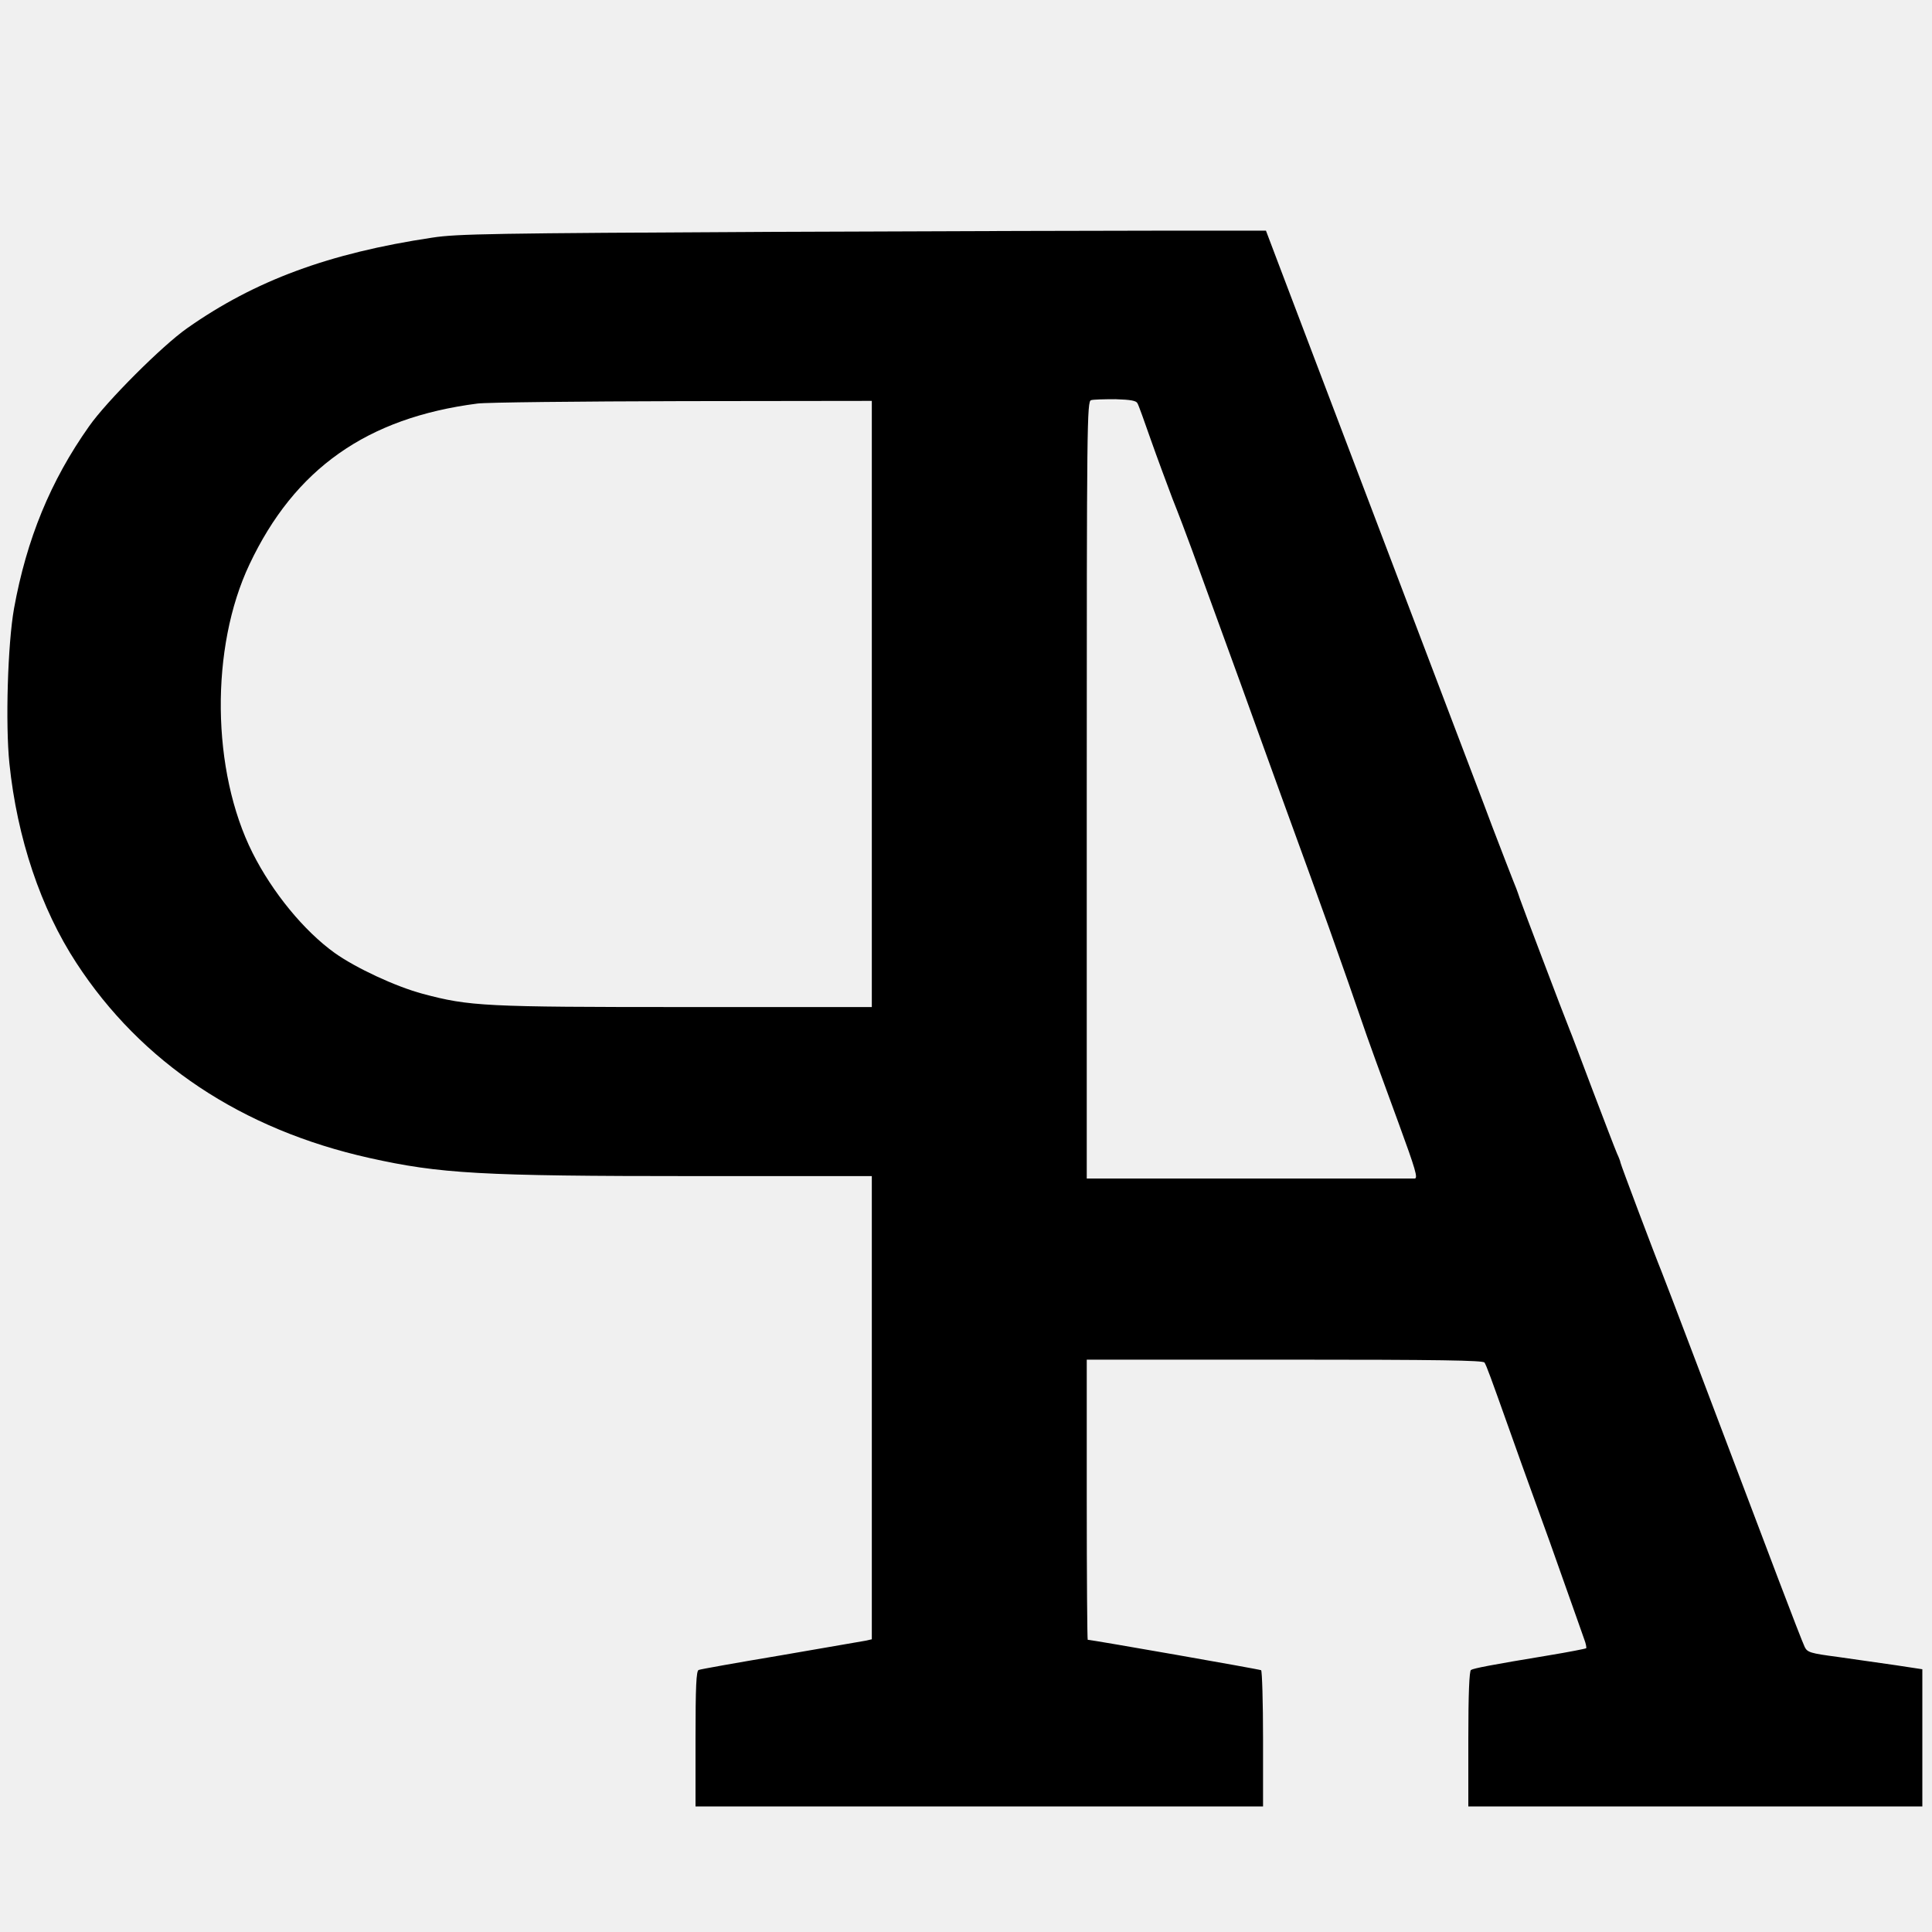
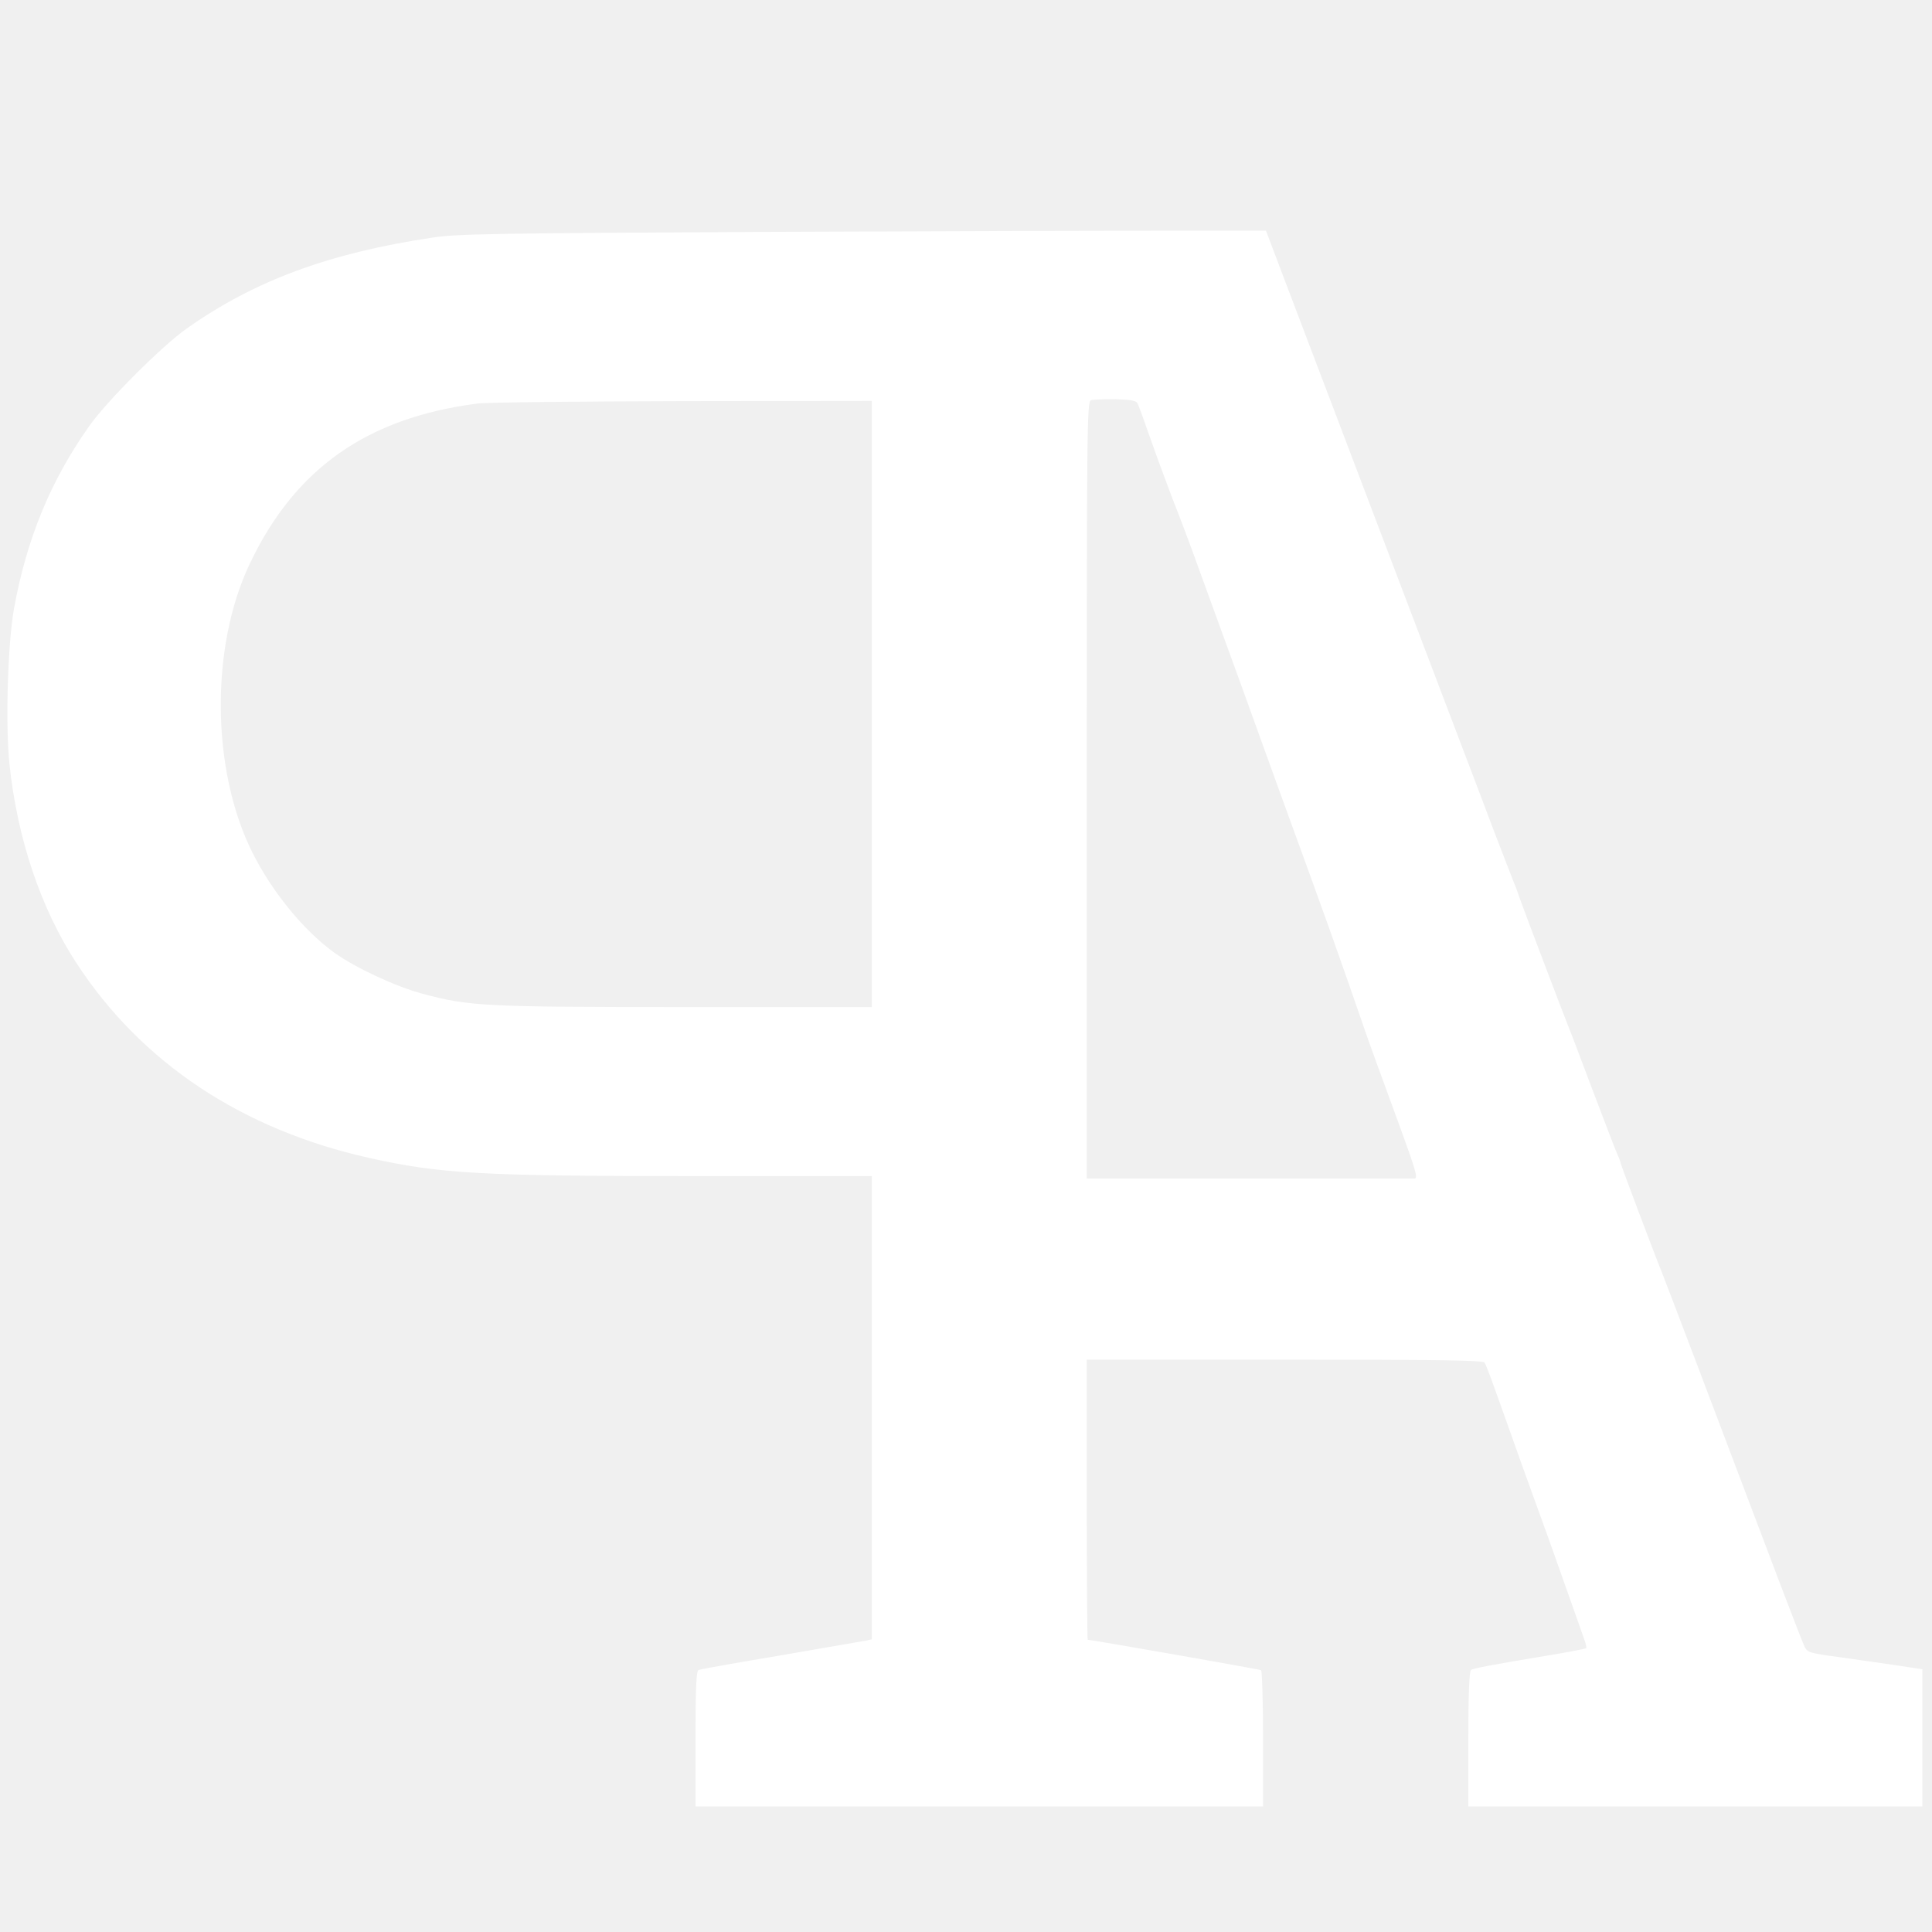
<svg xmlns="http://www.w3.org/2000/svg" version="1.0" width="800pt" height="800pt" viewBox="0 0 800 800" preserveAspectRatio="xMidYMid meet">
-   <g transform="translate(0,800) scale(0.1,-0.1)" fill="#000000" stroke="none">
+   <g transform="translate(0,800) scale(0.1,-0.1)" fill="#ffffff" stroke="none">
    <path d="M3195 7040 c-1152 -6 -1302 -8 -1405 -24 -428 -64 -735 -178 -1015 -375 -103 -72 -334 -303 -406 -406 -160 -226 -259 -468 -311 -755 -26 -146 -36 -478 -19 -642 32 -309 130 -600 277 -825 269 -413 685 -690 1214 -808 292 -65 459 -75 1348 -75 l732 0 0 -959 0 -959 -27 -6 c-16 -3 -174 -30 -353 -61 -179 -30 -331 -57 -337 -60 -10 -3 -13 -70 -13 -285 l0 -280 1175 0 1175 0 0 279 c0 154 -4 282 -8 285 -6 4 -703 126 -718 126 -2 0 -4 261 -4 580 l0 580 819 0 c645 0 822 -3 828 -12 9 -15 24 -56 103 -278 32 -91 75 -210 95 -265 58 -159 83 -229 145 -405 32 -91 64 -180 70 -198 7 -18 10 -35 8 -37 -2 -2 -73 -16 -158 -30 -236 -39 -308 -53 -319 -60 -7 -4 -11 -100 -11 -286 l0 -279 940 0 940 0 0 284 0 284 -112 17 c-62 9 -169 24 -238 34 -114 15 -126 19 -137 41 -7 14 -55 138 -107 275 -261 690 -473 1249 -486 1280 -24 58 -170 445 -170 451 0 3 -6 20 -14 37 -8 18 -53 136 -101 262 -48 127 -90 239 -95 250 -28 71 -47 121 -115 300 -42 110 -83 220 -92 245 -8 25 -21 59 -28 75 -7 17 -45 116 -85 220 -39 105 -114 300 -165 435 -51 135 -137 360 -190 500 -53 140 -139 365 -190 500 -51 135 -137 360 -190 500 -53 140 -121 318 -150 395 l-53 140 -379 0 c-208 0 -958 -2 -1668 -5z m1515 -710 c5 -8 29 -76 55 -150 26 -74 67 -184 90 -245 24 -60 60 -155 80 -210 20 -55 47 -129 60 -165 121 -332 184 -505 225 -620 27 -74 65 -180 85 -235 20 -55 47 -129 60 -165 13 -36 40 -110 60 -165 69 -190 87 -241 157 -440 38 -110 73 -211 78 -225 11 -32 43 -120 131 -360 71 -194 81 -229 67 -230 -5 0 -312 0 -683 0 l-675 0 0 1609 c0 1524 1 1610 18 1614 9 3 55 4 101 4 63 -2 86 -6 91 -17z m-1100 -1245 l0 -1255 -769 0 c-834 0 -897 3 -1091 55 -112 30 -277 107 -364 169 -127 91 -258 251 -340 414 -171 340 -176 851 -13 1195 187 396 486 607 944 666 37 5 420 9 851 10 l782 1 0 -1255z" />
  </g>
</svg>
